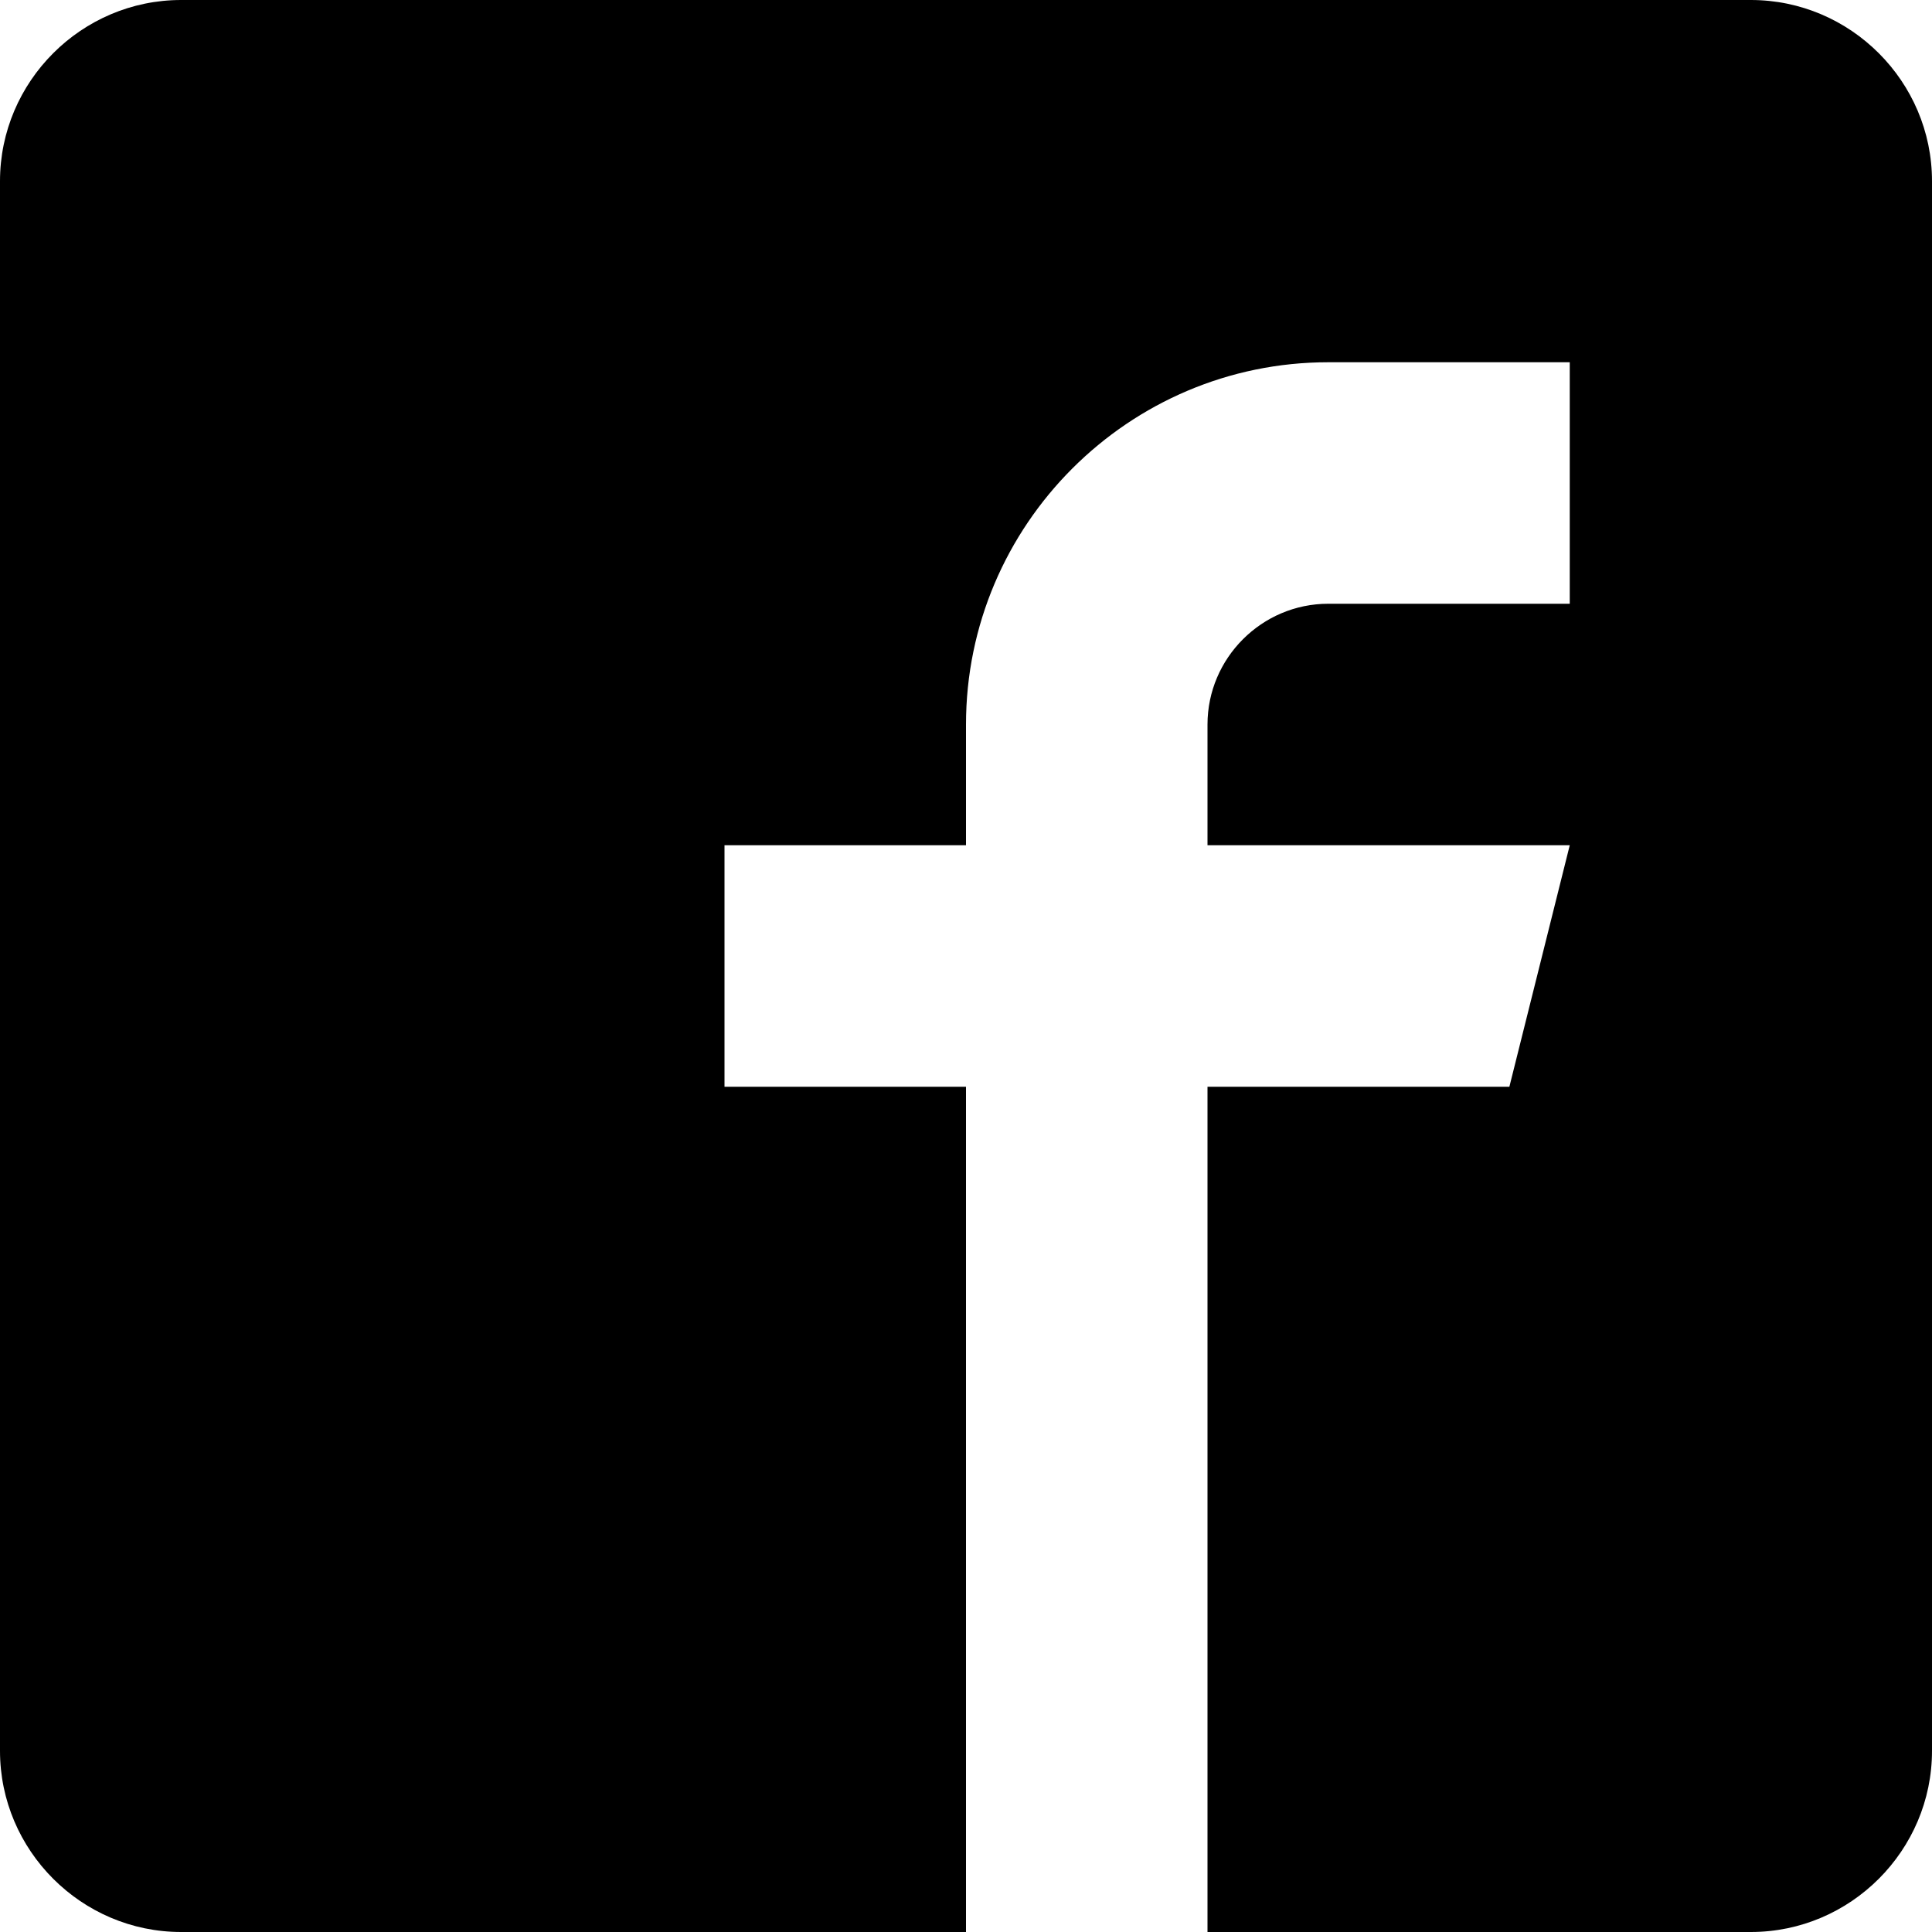
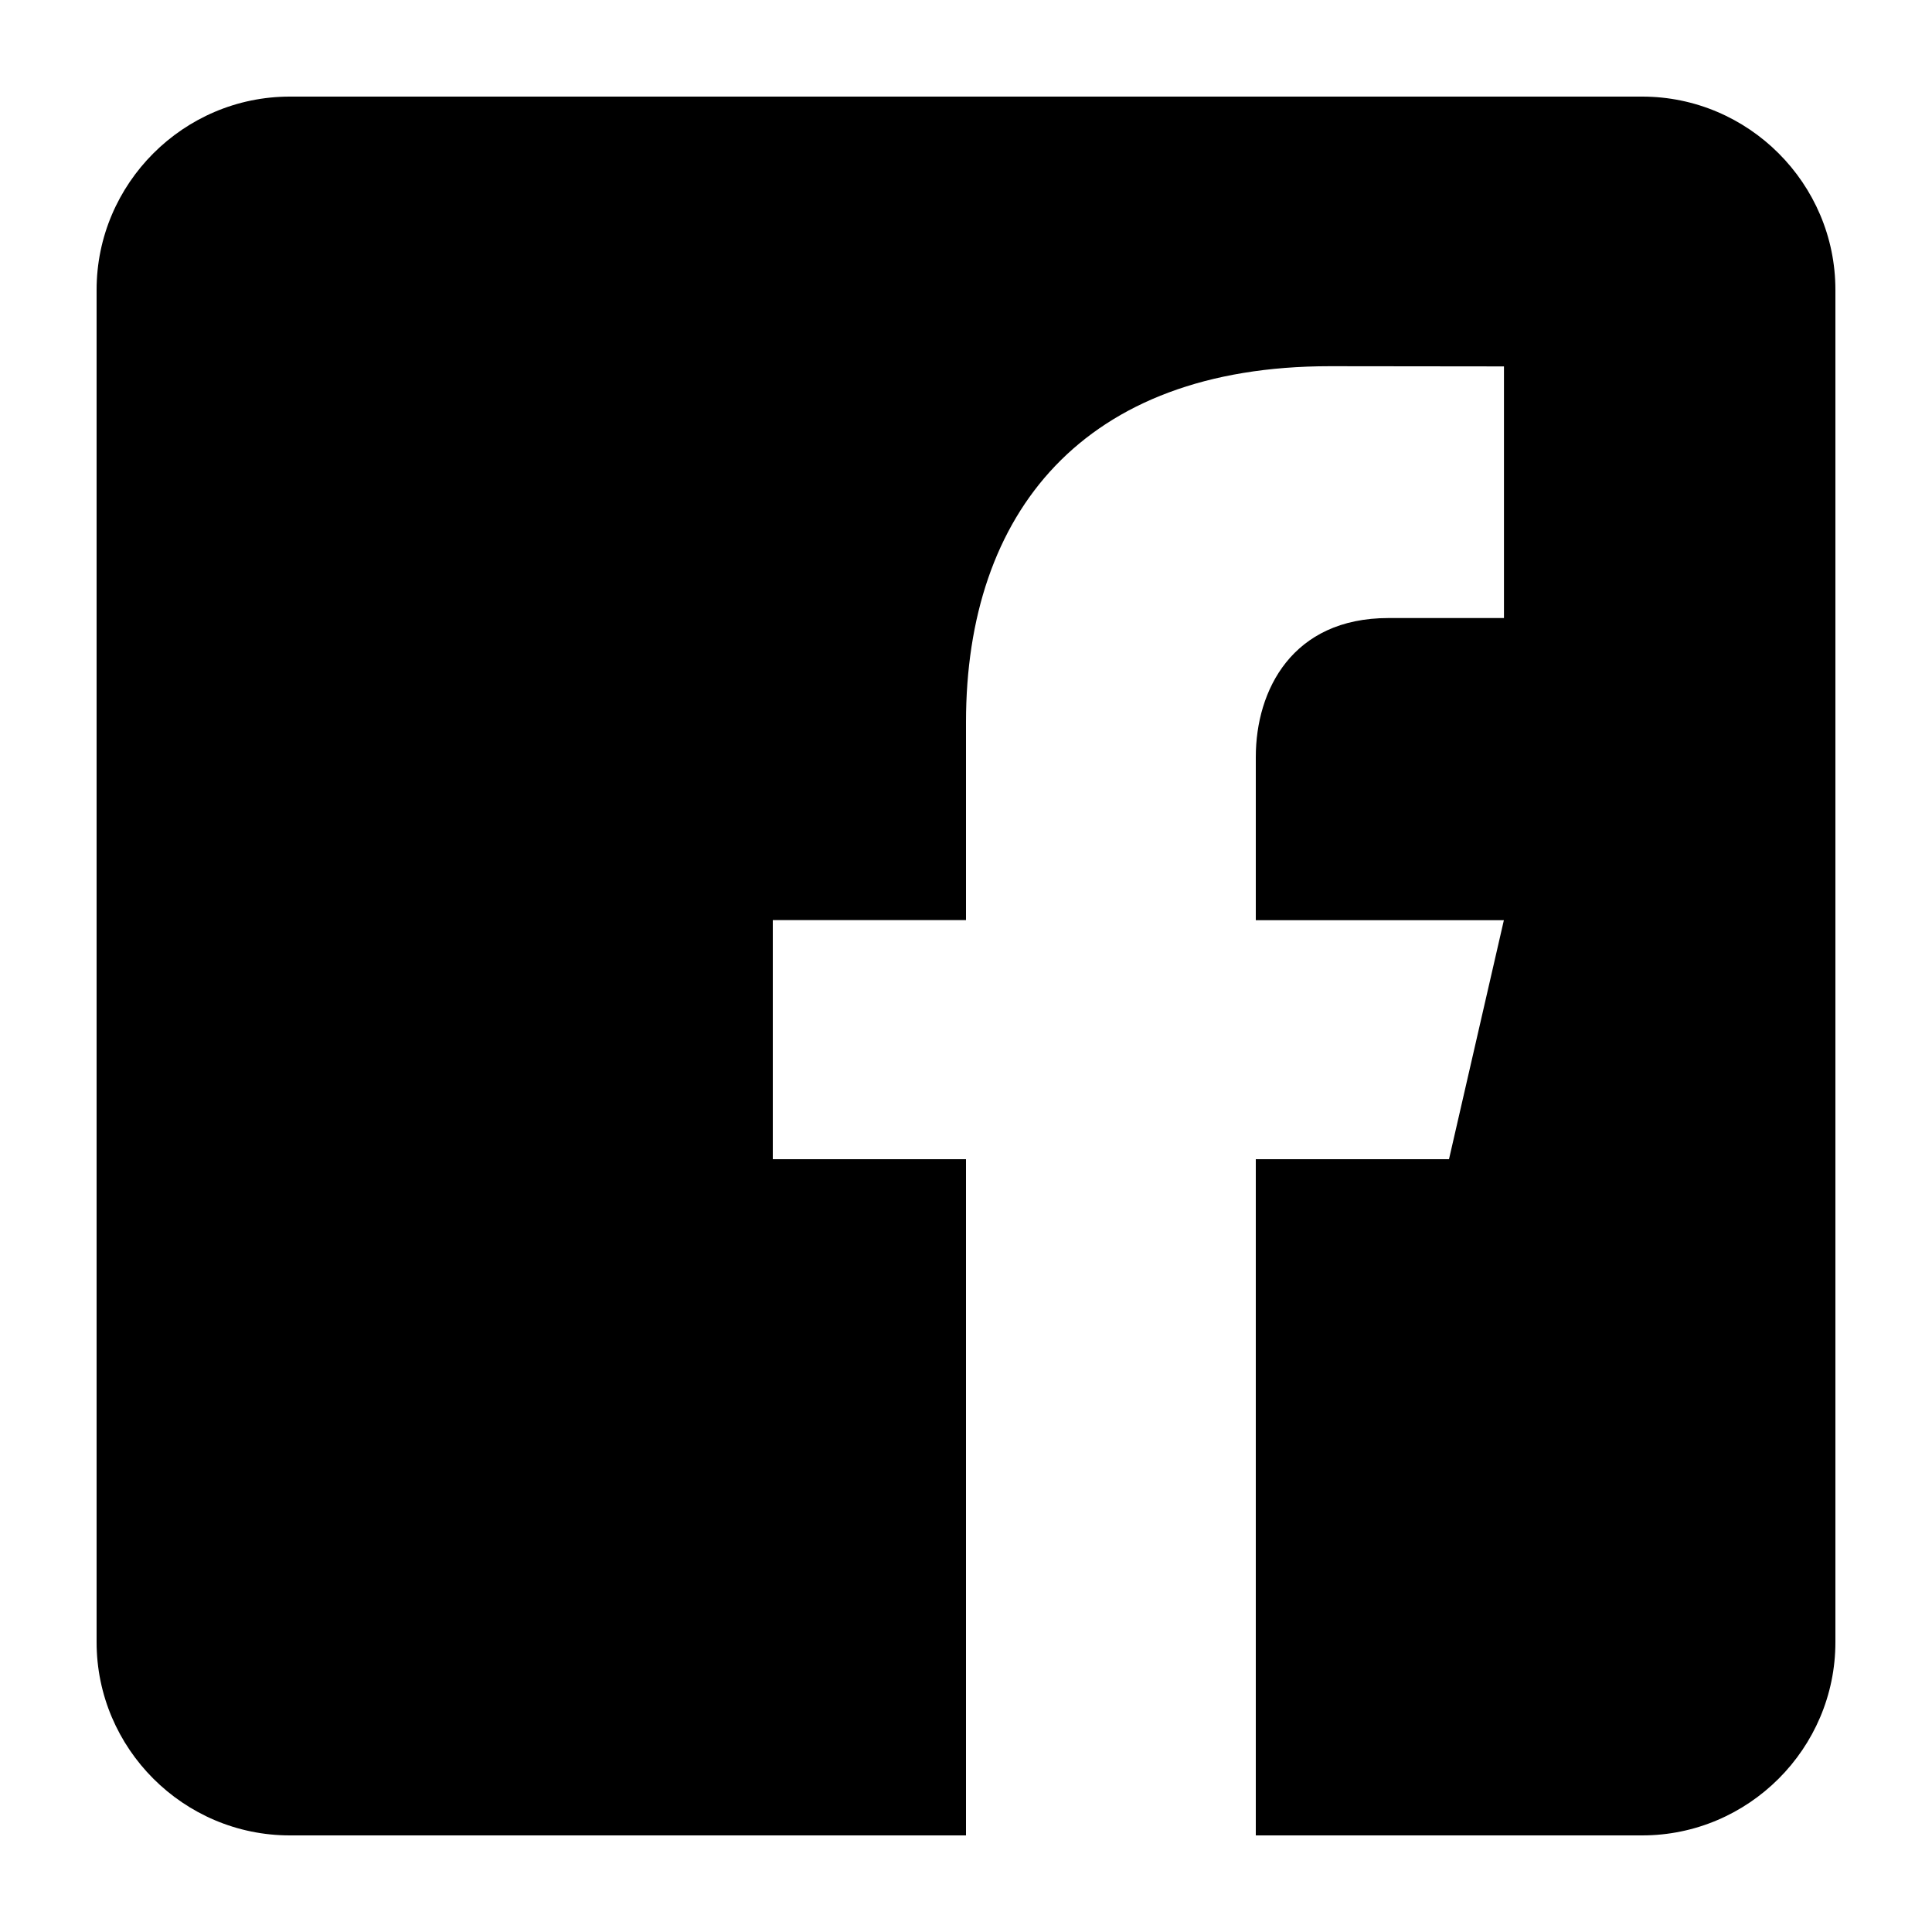
- <svg xmlns="http://www.w3.org/2000/svg" version="1.1" width="32" height="32" viewBox="0 0 32 32">
-   <path d="M29 0h-26c-1.65 0-3 1.35-3 3v26c0 1.65 1.35 3 3 3h13v-14h-4v-4h4v-2c0-3.306 2.694-6 6-6h4v4h-4c-1.1 0-2 0.9-2 2v2h6l-1 4h-5v14h9c1.65 0 3-1.35 3-3v-26c0-1.65-1.35-3-3-3z" />
+ <svg xmlns="http://www.w3.org/2000/svg" version="1.1" width="20" height="20" viewBox="0 0 20 20">
+   <path d="M17 1h-14c-1.1 0-2 0.9-2 2v14c0 1.101 0.9 2 2 2h7v-7h-2v-2.475h2v-2.050c0-2.164 1.212-3.684 3.766-3.684l1.803 0.002v2.605h-1.197c-0.994 0-1.372 0.746-1.372 1.438v1.69h2.568l-0.568 2.474h-2v7h4c1.1 0 2-0.899 2-2v-14c0-1.1-0.9-2-2-2z" />
</svg>
